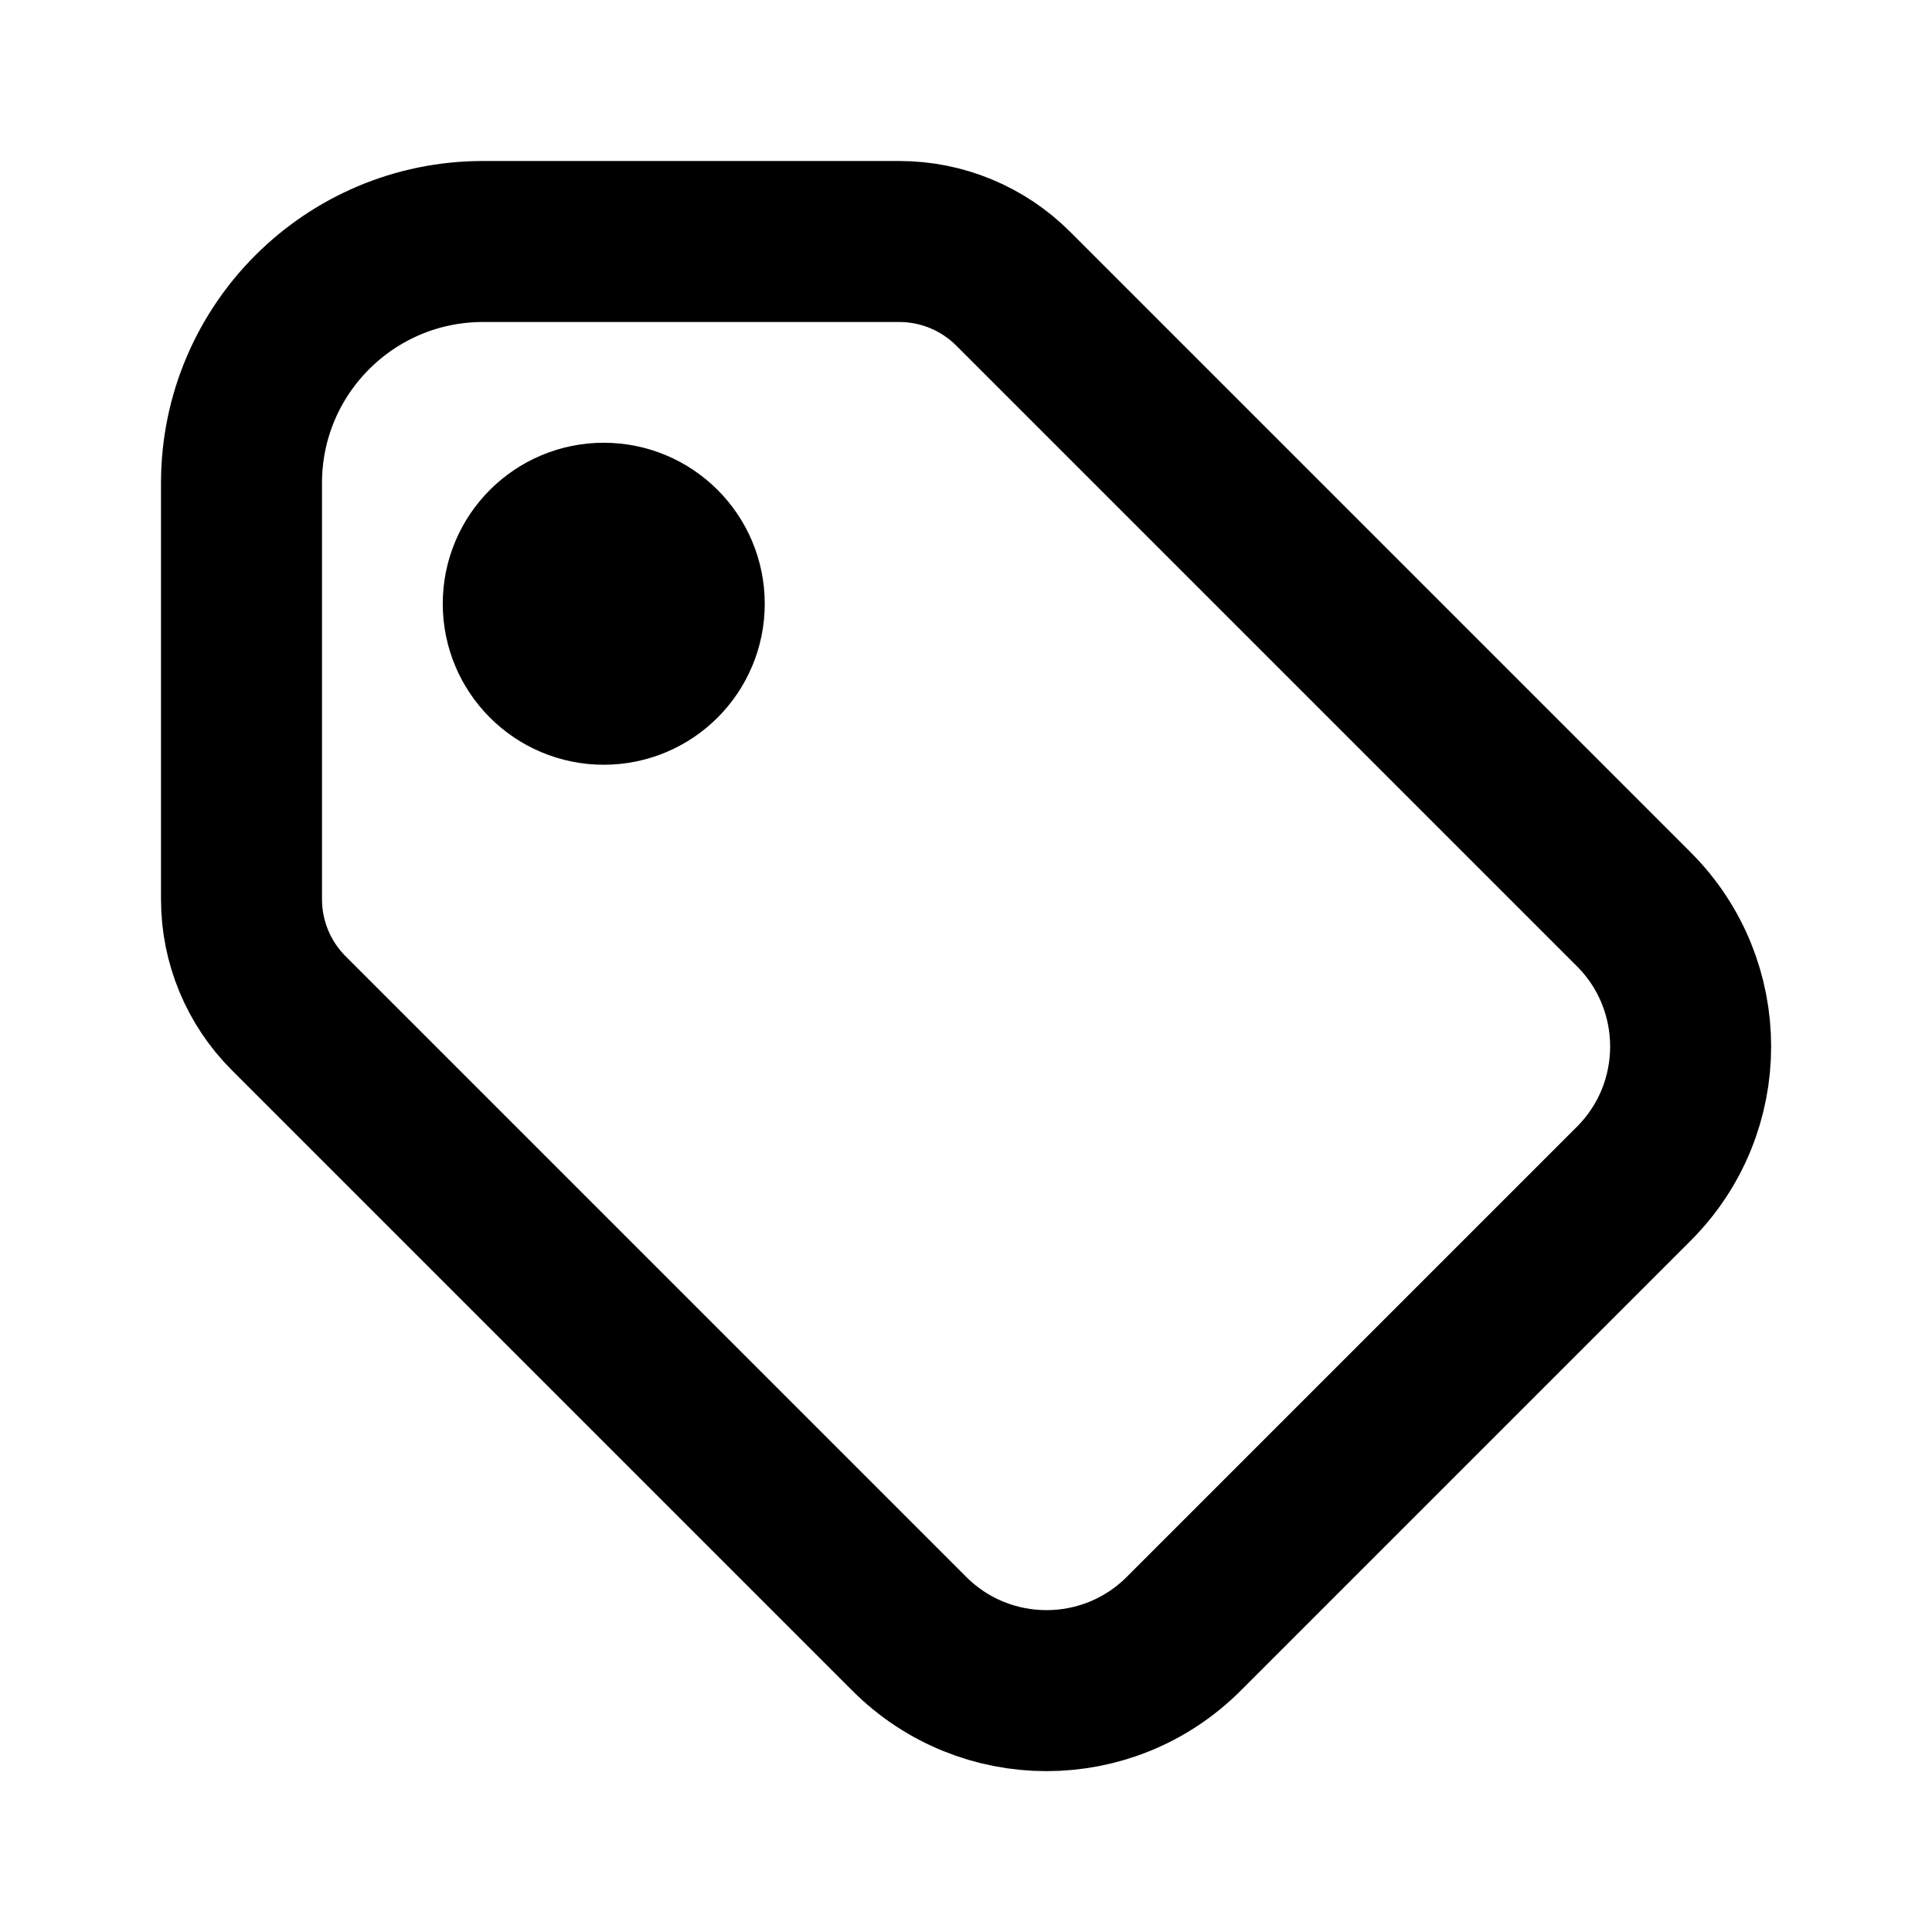
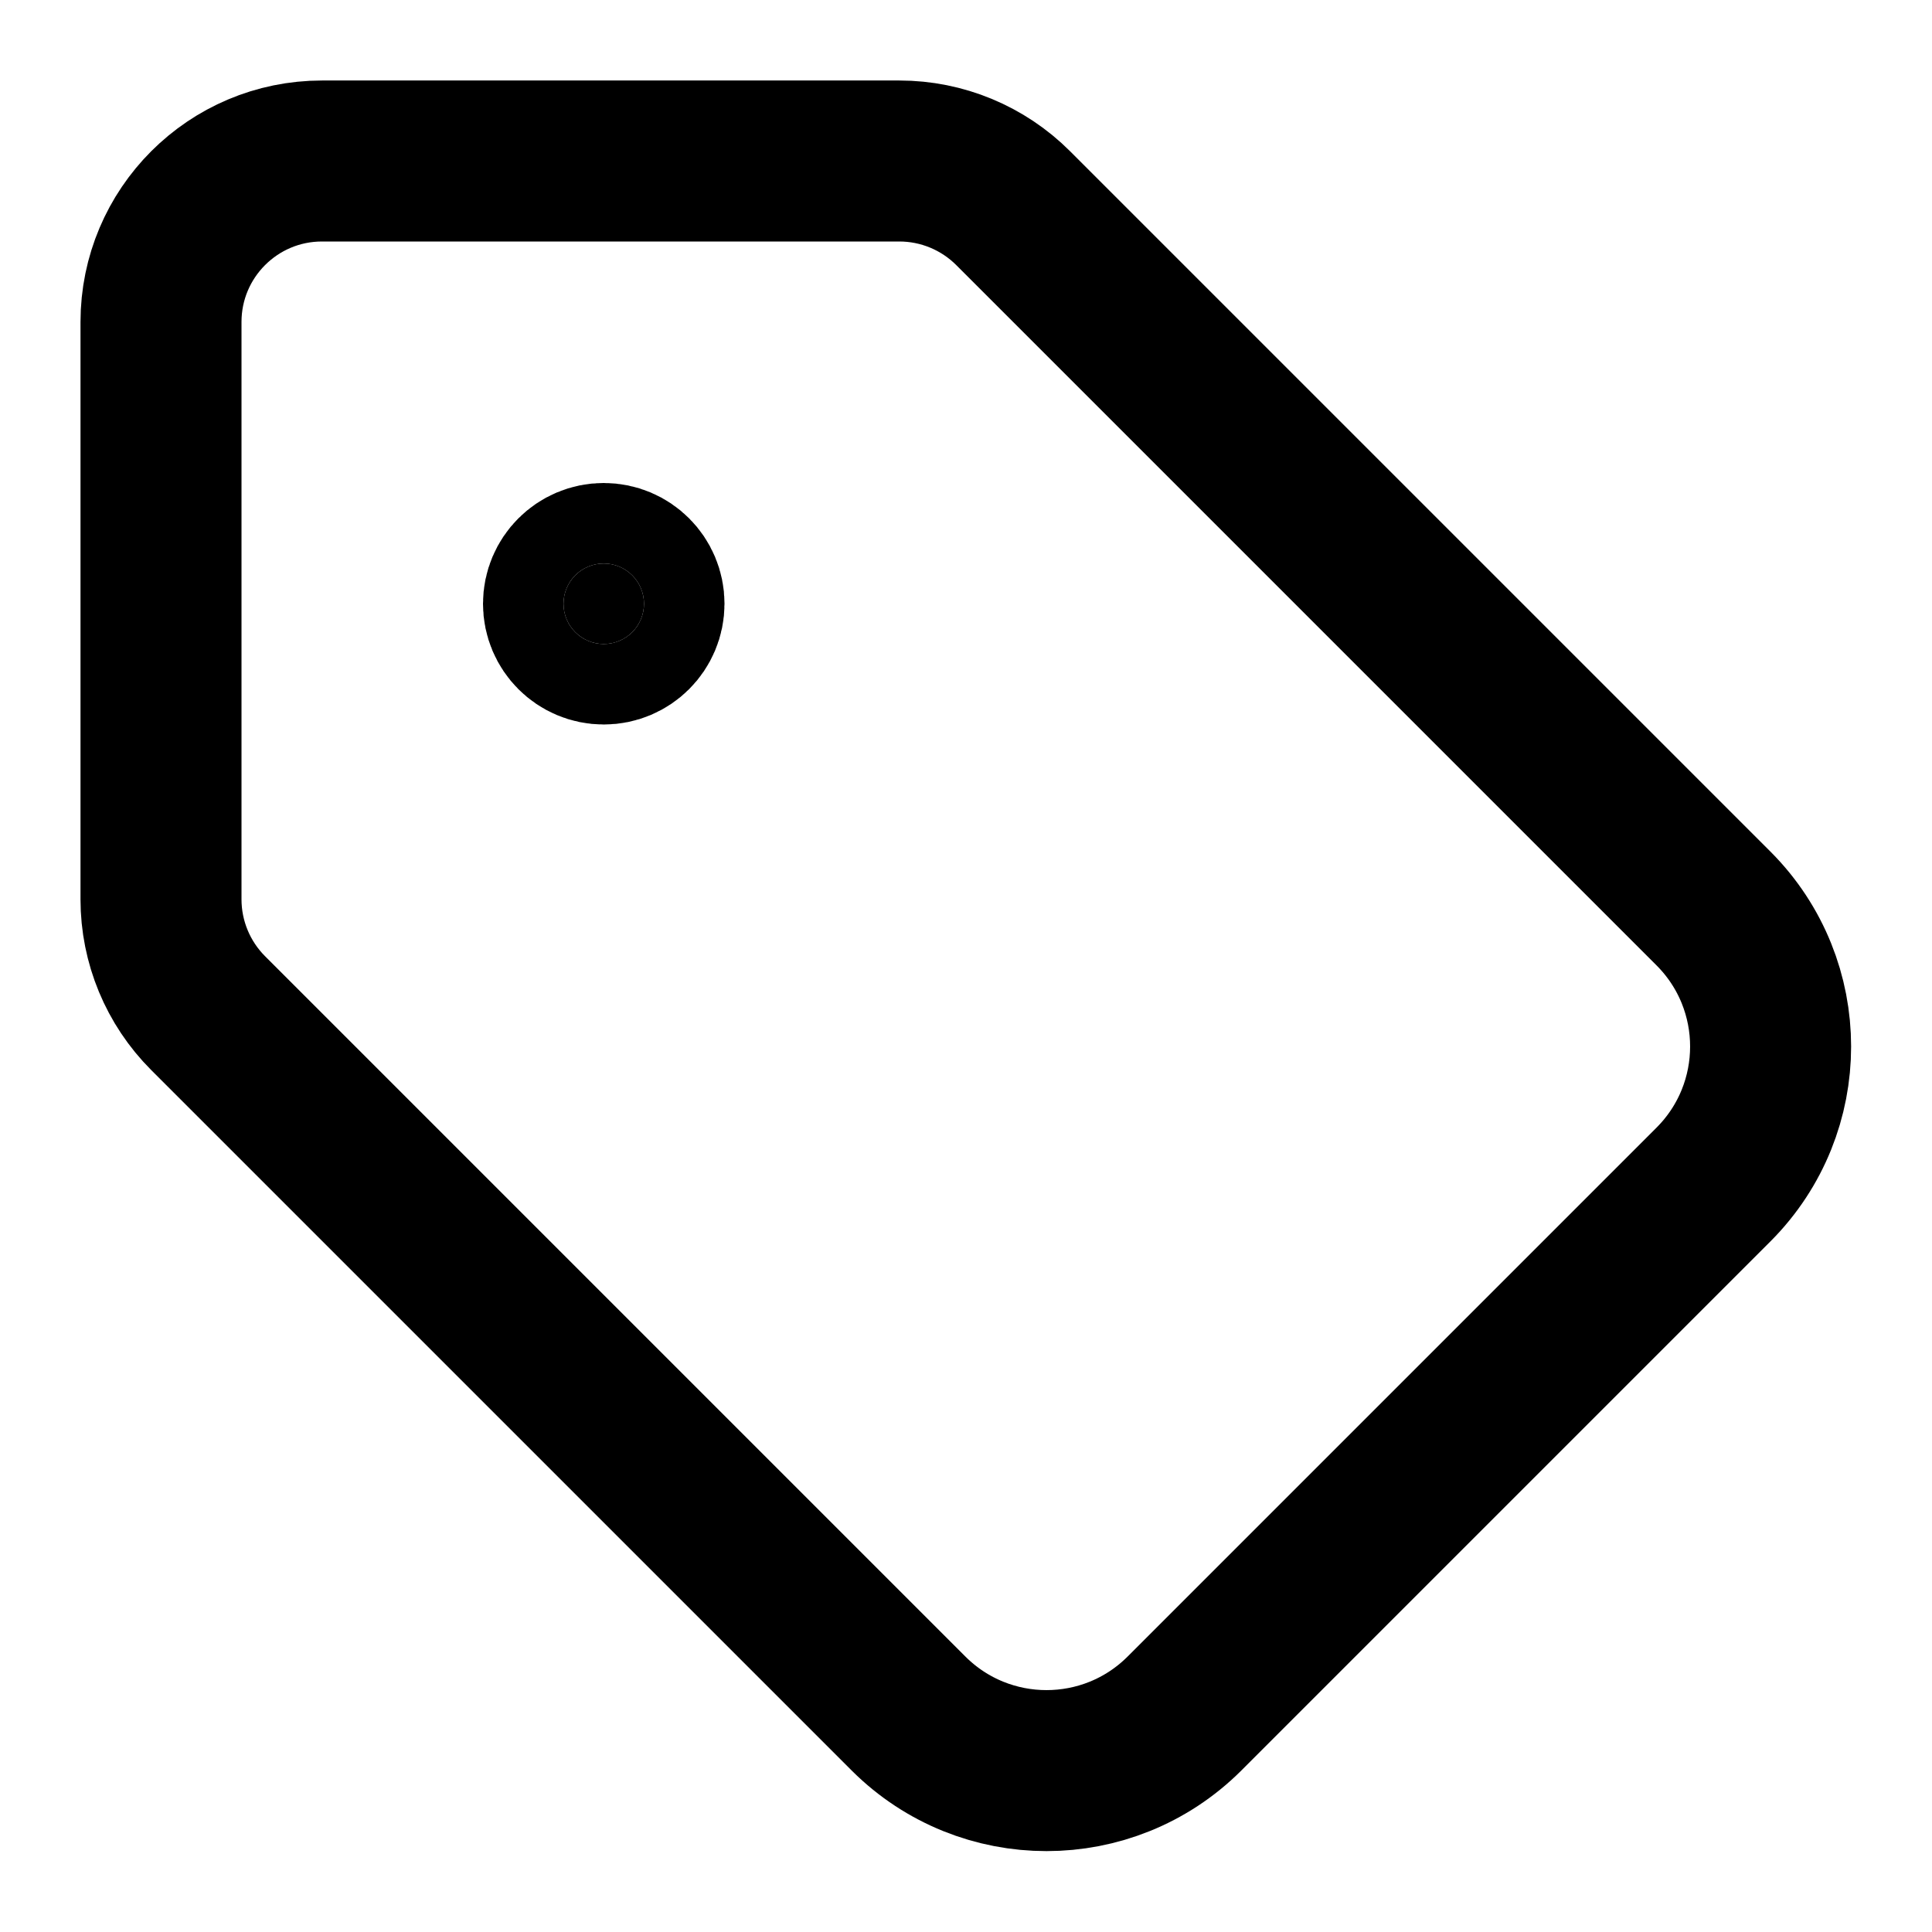
- <svg xmlns="http://www.w3.org/2000/svg" class="icon icon-tabler icon-tabler-tag" width="24" height="24" viewBox="0 0 24 24" stroke-width="2" stroke="currentColor" fill="none" stroke-linecap="round" stroke-linejoin="round">
-   <path stroke="none" d="M0 0h24v24H0z" fill="none" />
-   <path d="M7.5 7.5m-1 0a1 1 0 1 0 2 0a1 1 0 1 0 -2 0" />
-   <path d="M3 6v5.172a2 2 0 0 0 .586 1.414l7.71 7.71a2.41 2.41 0 0 0 3.408 0l5.592 -5.592a2.41 2.41 0 0 0 0 -3.408l-7.71 -7.71a2 2 0 0 0 -1.414 -.586h-5.172a3 3 0 0 0 -3 3z" />
+ <svg xmlns="http://www.w3.org/2000/svg" width="24" height="24" viewBox="0 0 24 24" fill="none" stroke="currentColor" stroke-width="2" stroke-linecap="round" stroke-linejoin="round" class="lucide lucide-tag">
+   <path d="M12.586 2.586A2 2 0 0 0 11.172 2H4a2 2 0 0 0-2 2v7.172a2 2 0 0 0 .586 1.414l8.704 8.704a2.426 2.426 0 0 0 3.42 0l6.58-6.58a2.426 2.426 0 0 0 0-3.42z" />
+   <circle cx="7.5" cy="7.5" r=".5" fill="currentColor" />
</svg>
